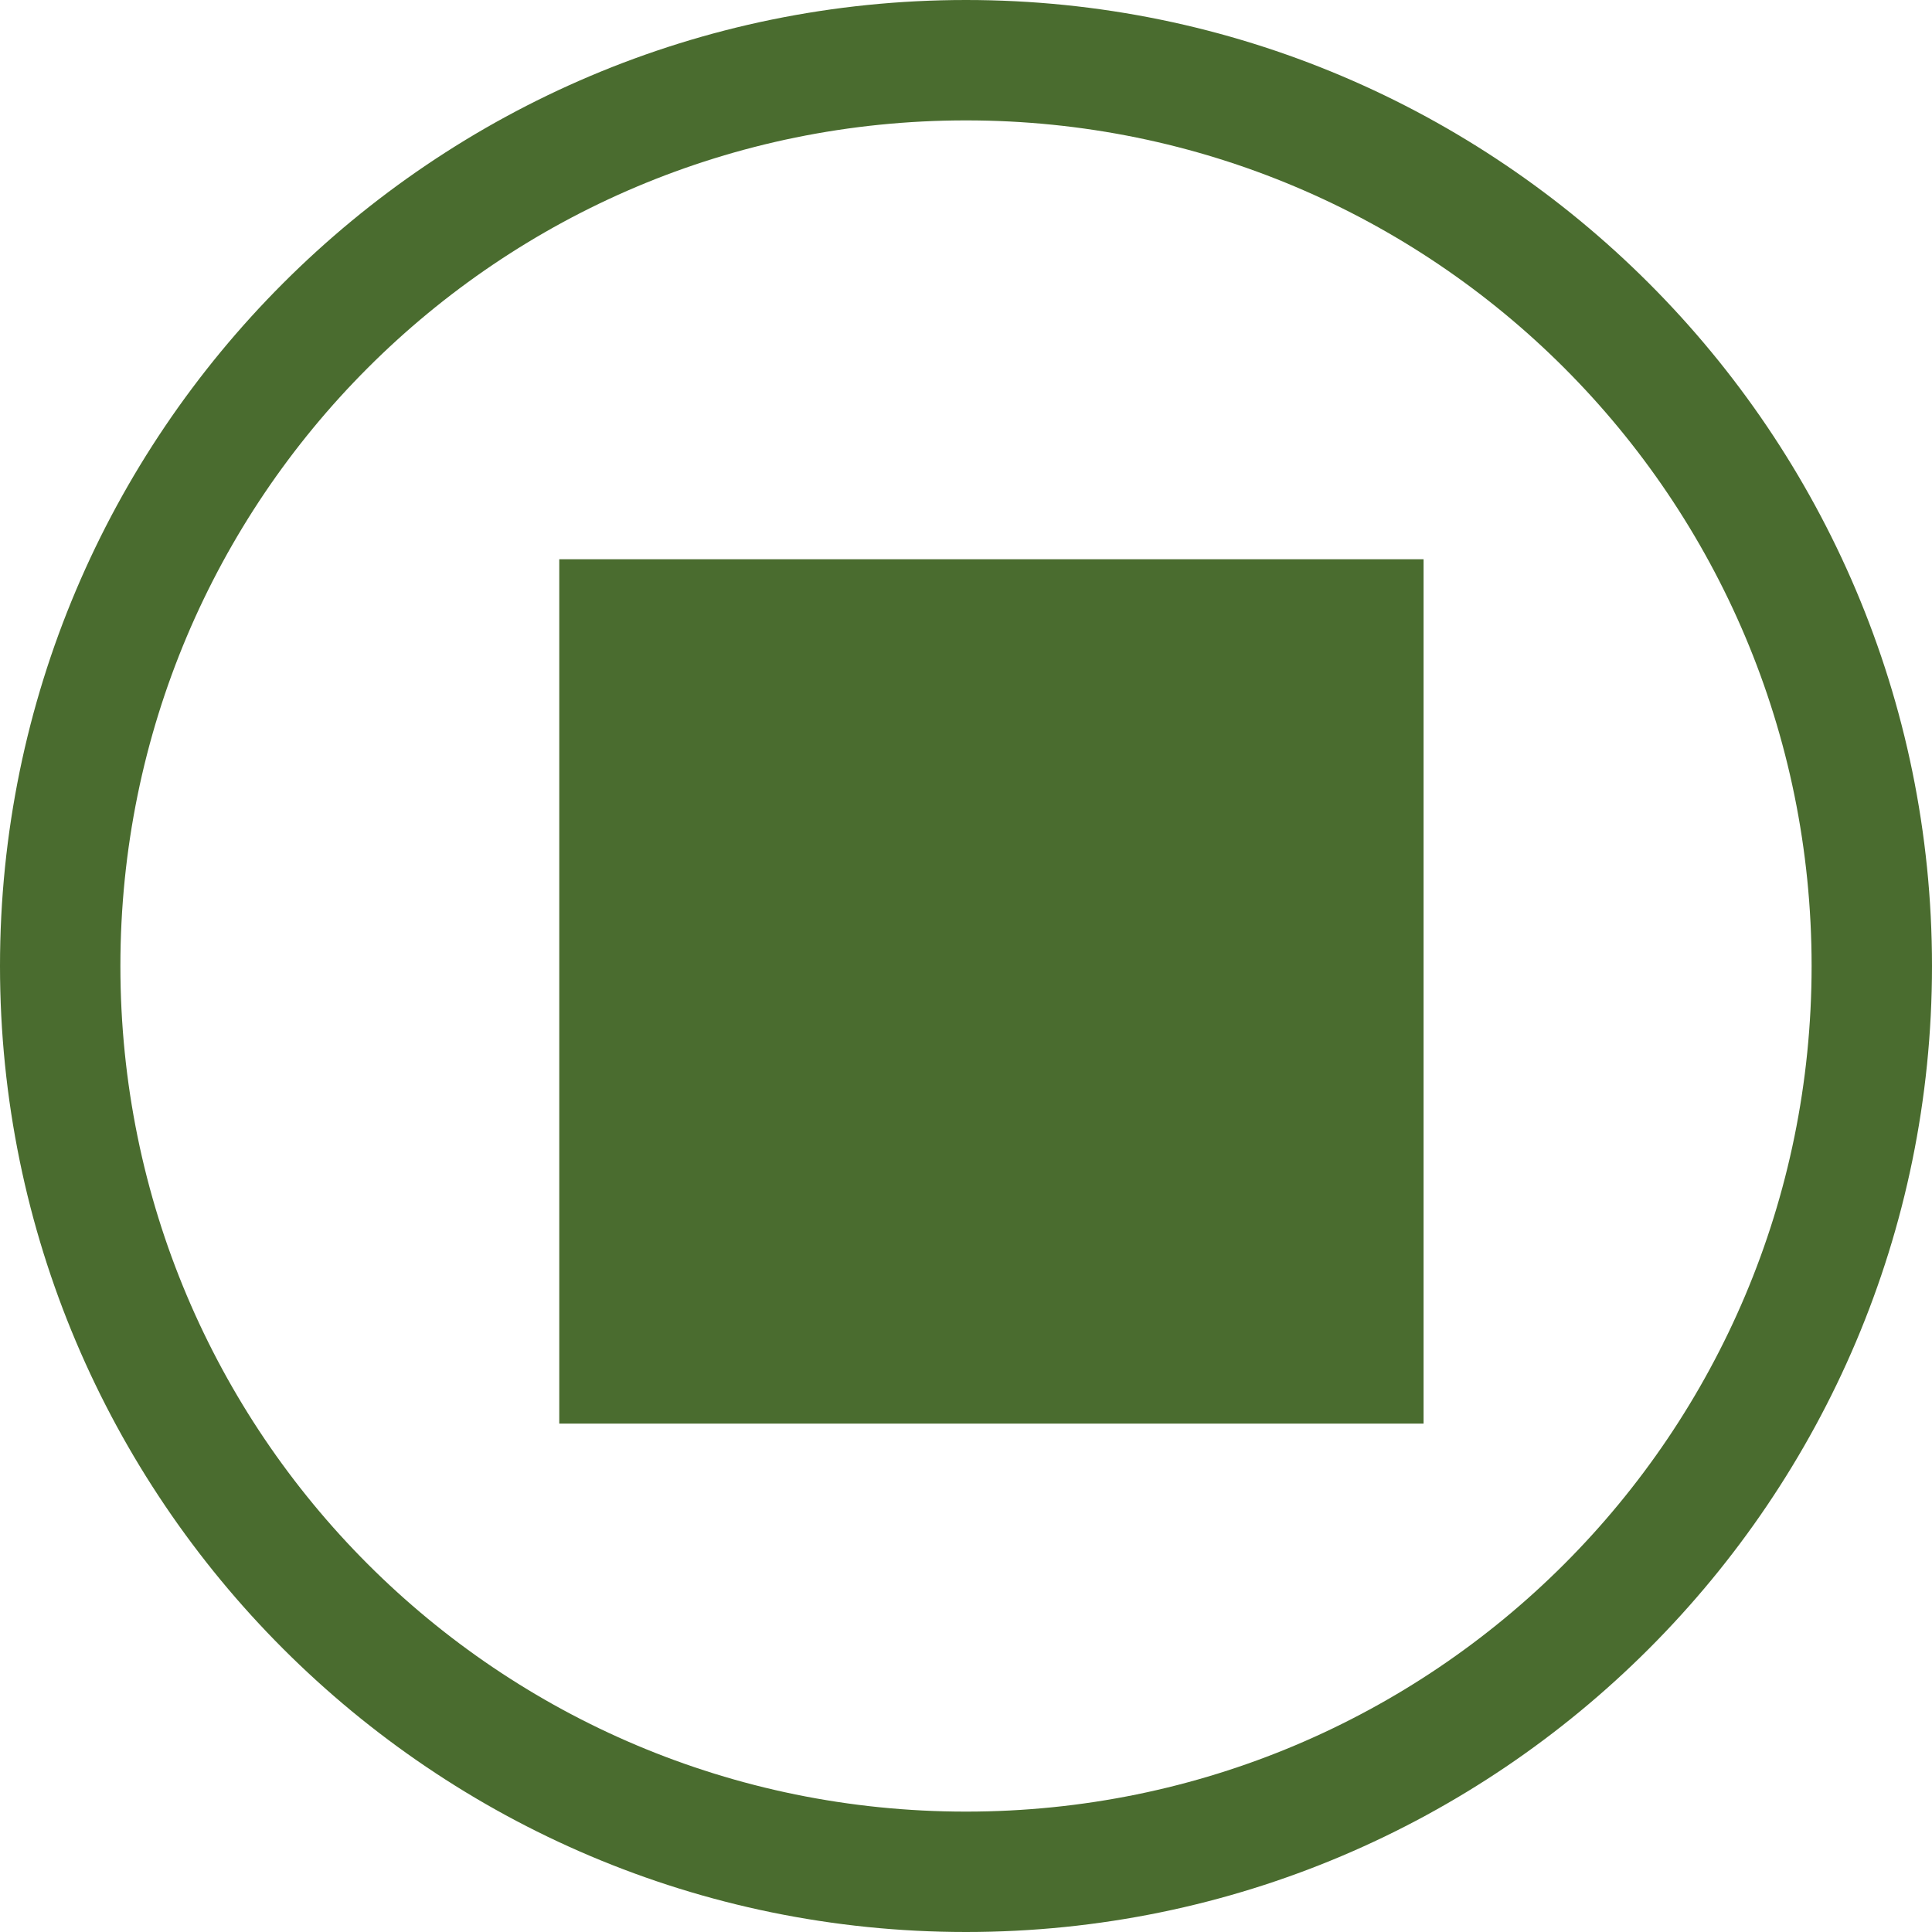
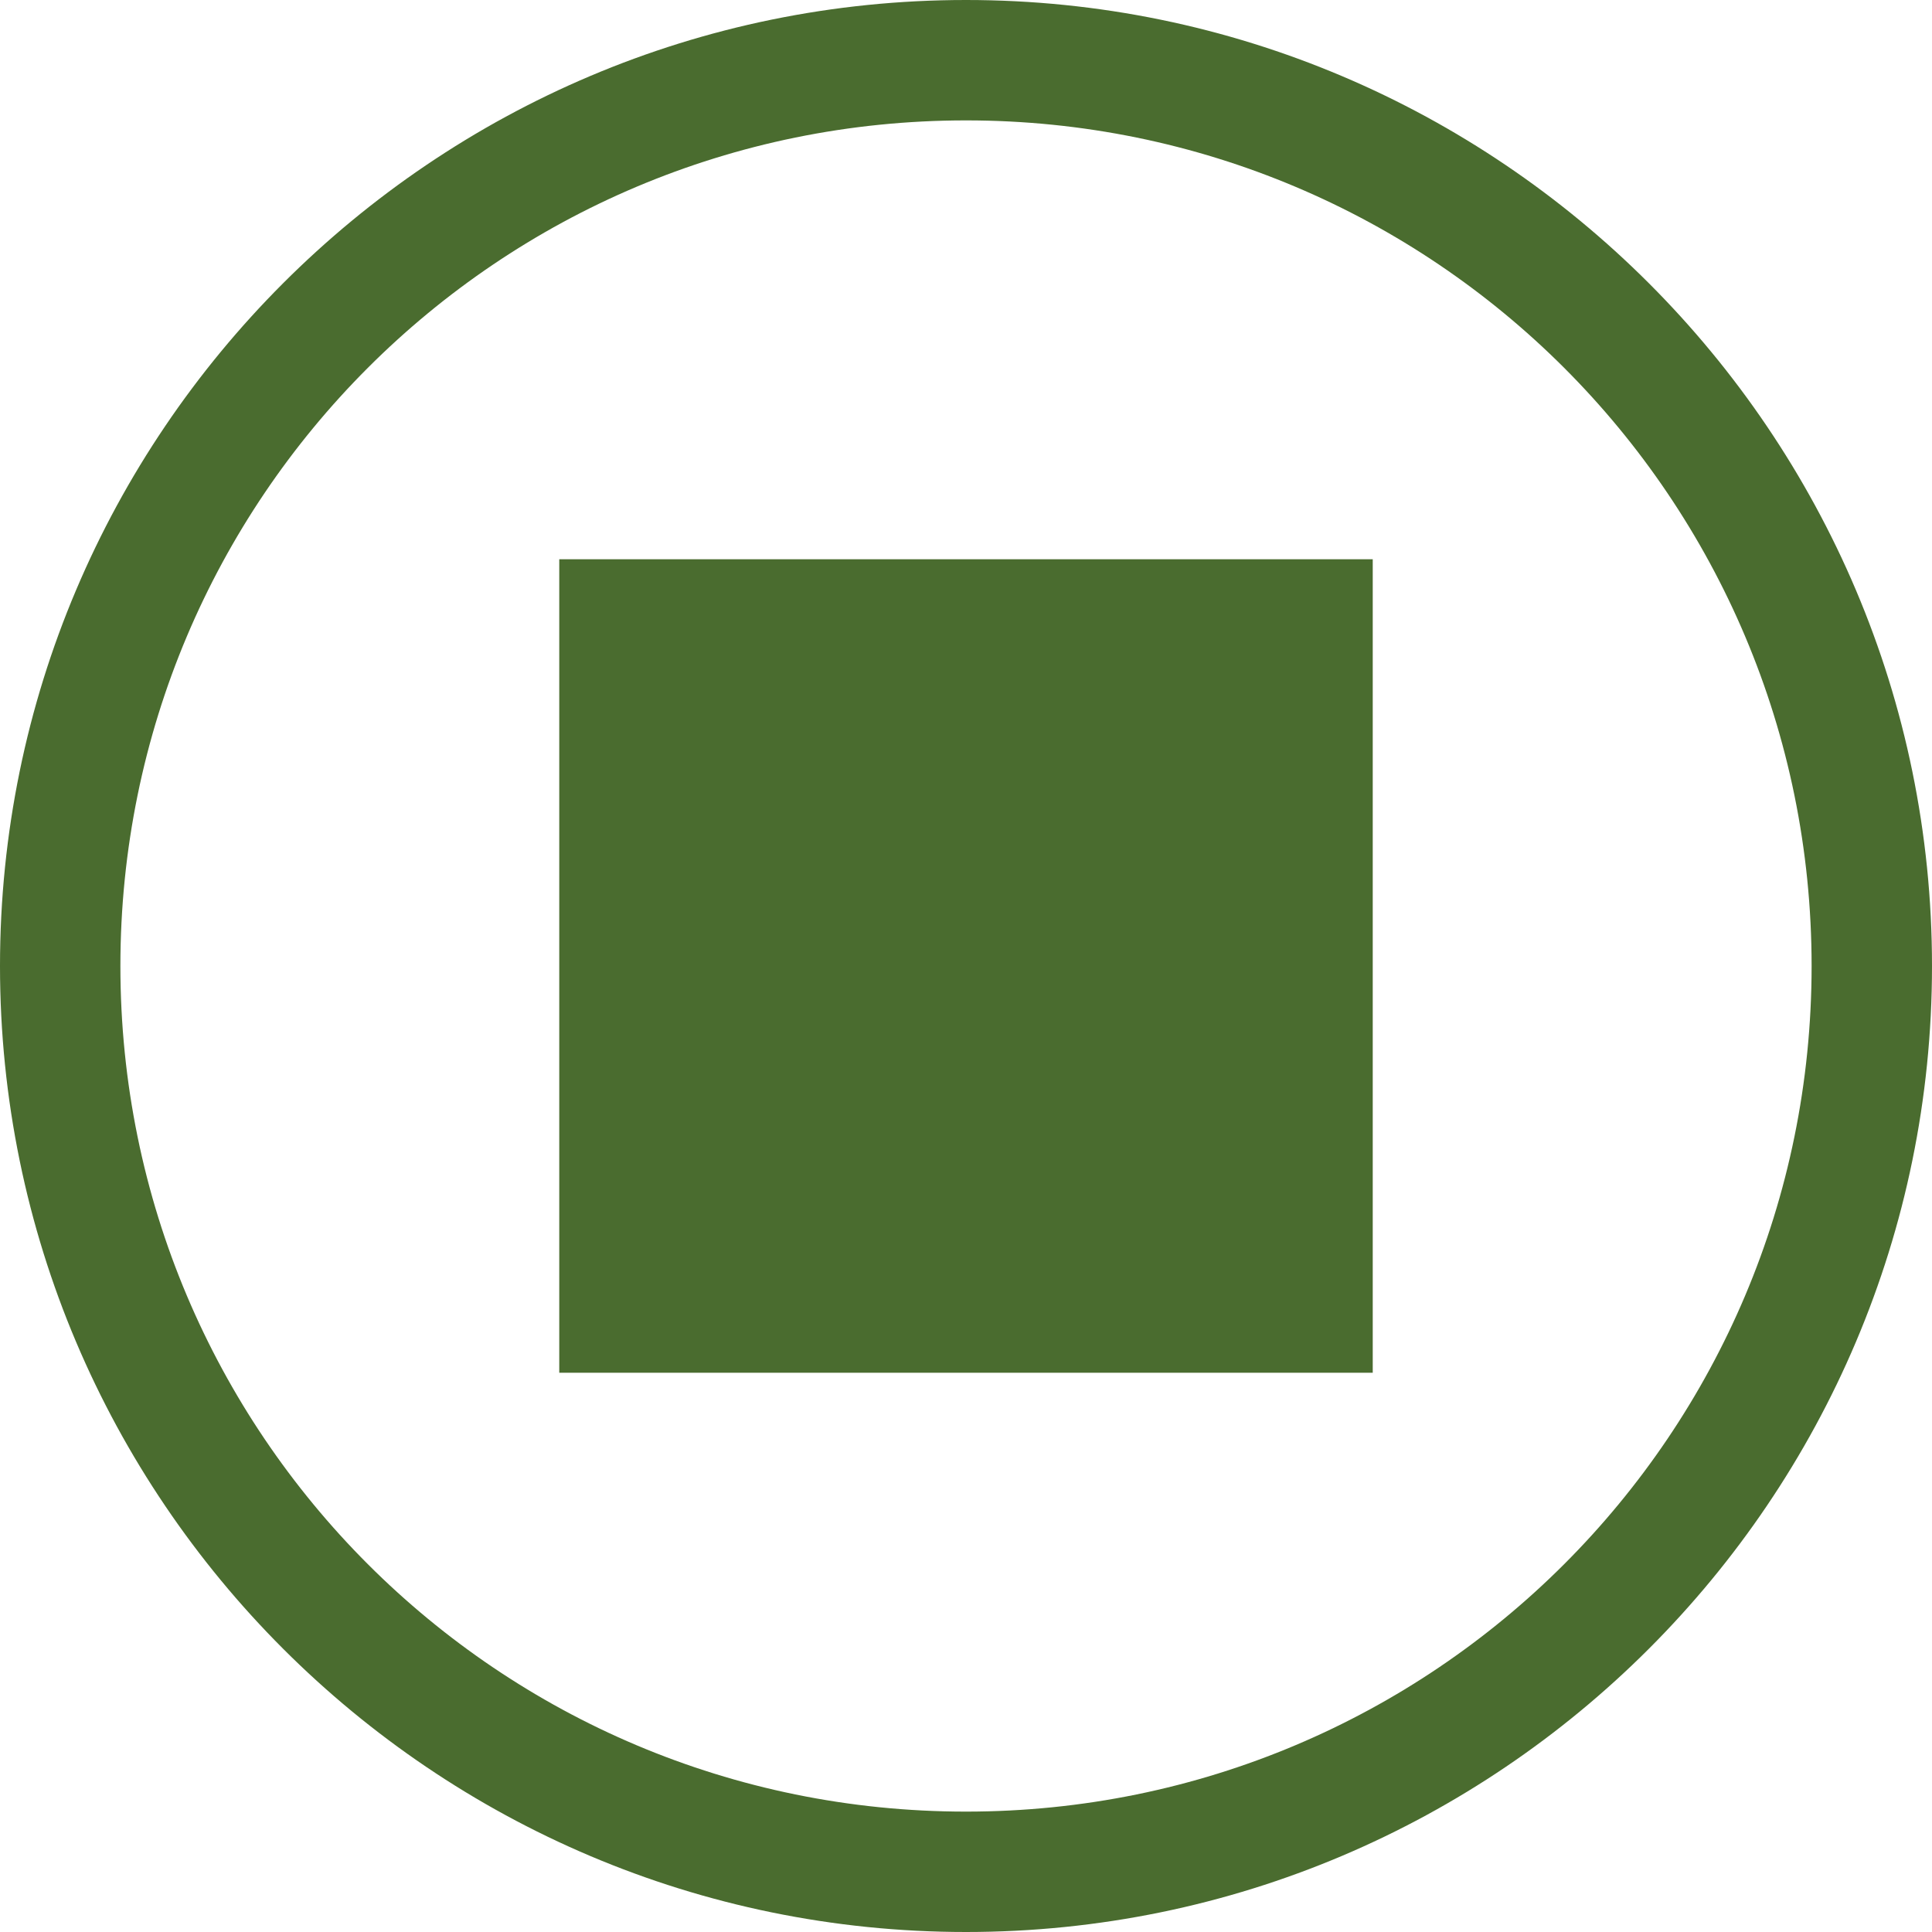
<svg xmlns="http://www.w3.org/2000/svg" width="38" height="38" viewBox="0 0 38 38" fill="none">
-   <path d=" M 11 11 L 11 28 L 28 28 L 28 11 Z  M 19 0  C 8.519 0 0 8.519 0 19 C 0 29.481 8.519 38 19 38 C 29.481 38 38 29.481 38 19 C 38 8.519 29.481 0 19 0 Z M 19 2.368 C 28.198 2.368 35.632 9.803 35.632 19 C 35.632 28.198 28.198 35.632 19 35.632 C 9.802 35.632 2.368 28.198 2.368 19 C 2.368 9.803 9.802 2.368 19 2.368 Z" fill="#4a6c2f" />
+   <path d=" M 11 11 L 11 27 L 27 27 L 27 11 Z  M 19 0  C 8.519 0 0 8.519 0 19 C 0 29.481 8.519 38 19 38 C 29.481 38 38 29.481 38 19 C 38 8.519 29.481 0 19 0 Z M 19 2.368 C 28.198 2.368 35.632 9.803 35.632 19 C 35.632 28.198 28.198 35.632 19 35.632 C 9.802 35.632 2.368 28.198 2.368 19 C 2.368 9.803 9.802 2.368 19 2.368 Z" fill="#4a6c2f" />
</svg>
